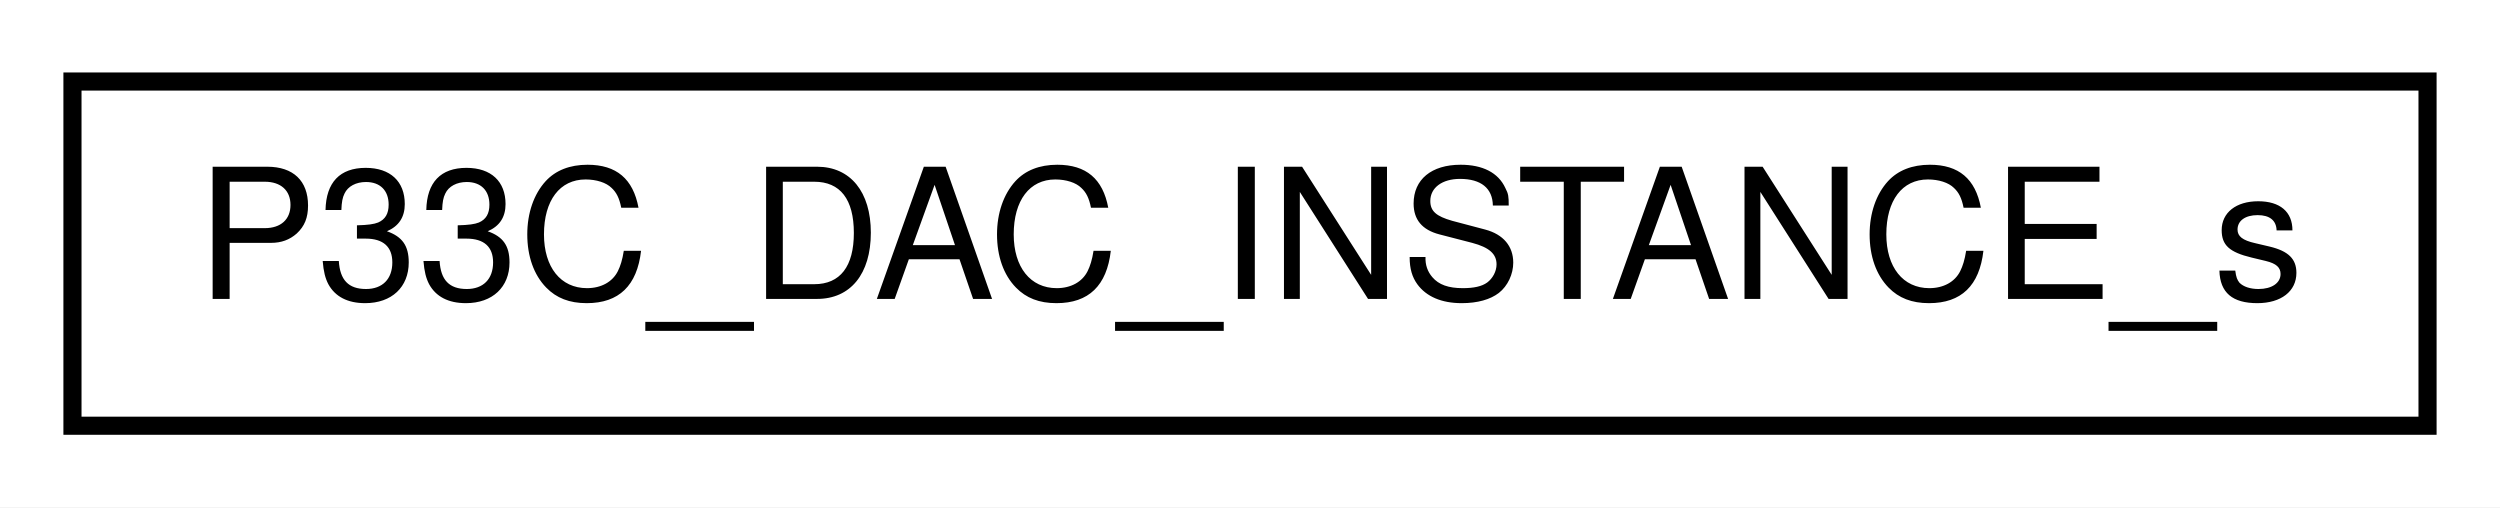
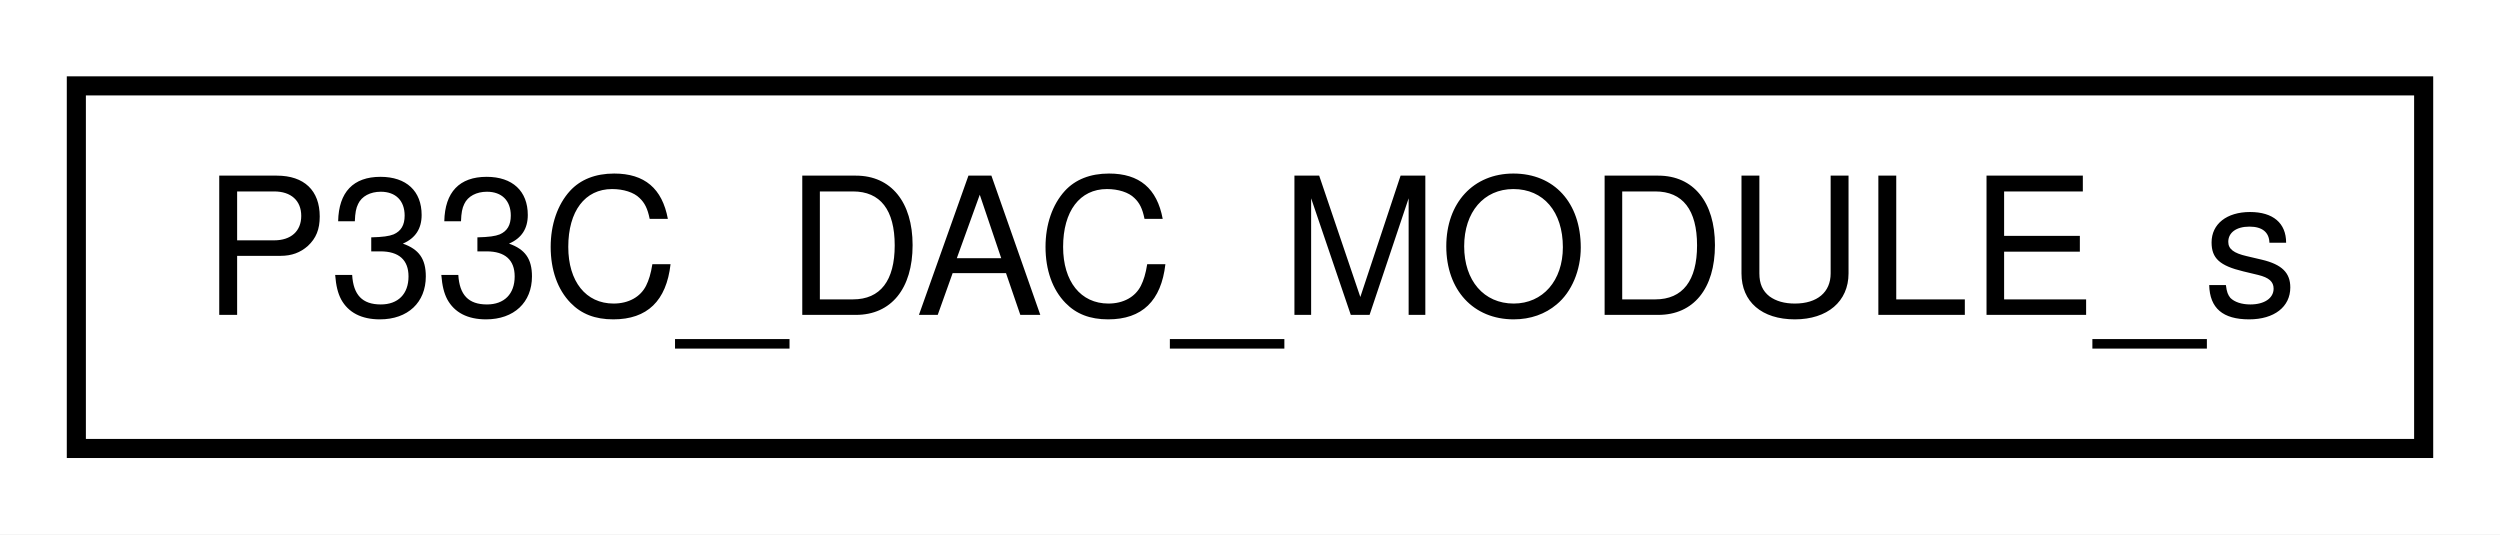
- <svg xmlns="http://www.w3.org/2000/svg" xmlns:xlink="http://www.w3.org/1999/xlink" width="138pt" height="28pt" viewBox="0.00 0.00 138.00 28.00">
+ <svg xmlns="http://www.w3.org/2000/svg" xmlns:xlink="http://www.w3.org/1999/xlink" width="131pt" height="28pt" viewBox="0.00 0.00 131.00 28.00">
  <g id="graph0" class="graph" transform="scale(1 1) rotate(0) translate(4 24)">
-     <polygon fill="white" stroke="transparent" points="-4,4 -4,-24 134,-24 134,4 -4,4" />
+     <polygon fill="white" stroke="transparent" points="-4,4 -4,-24 127,-24 127,4 -4,4" />
    <g id="node1" class="node">
      <g id="a_node1">
-         <a xlink:href="a00765.html" target="_top" xlink:title=" ">
-           <polygon fill="white" stroke="black" points="0,-0.5 0,-19.5 130,-19.5 130,-0.5 0,-0.5" />
-           <text text-anchor="middle" x="65" y="-7.5" font-family="Helvetica,sans-Serif" font-size="10.00">P33C_DAC_INSTANCE_s</text>
+         <a xlink:href="a00737.html" target="_top" xlink:title="Abstracted set of Special Function Registers of a Digital-to-Analog Converter peripheral.">
+           <polygon fill="white" stroke="black" points="0,-0.5 0,-19.5 123,-19.5 123,-0.5 0,-0.5" />
+           <text text-anchor="middle" x="61.5" y="-7.5" font-family="Helvetica,sans-Serif" font-size="10.00">P33C_DAC_MODULE_s</text>
        </a>
      </g>
    </g>
  </g>
</svg>
